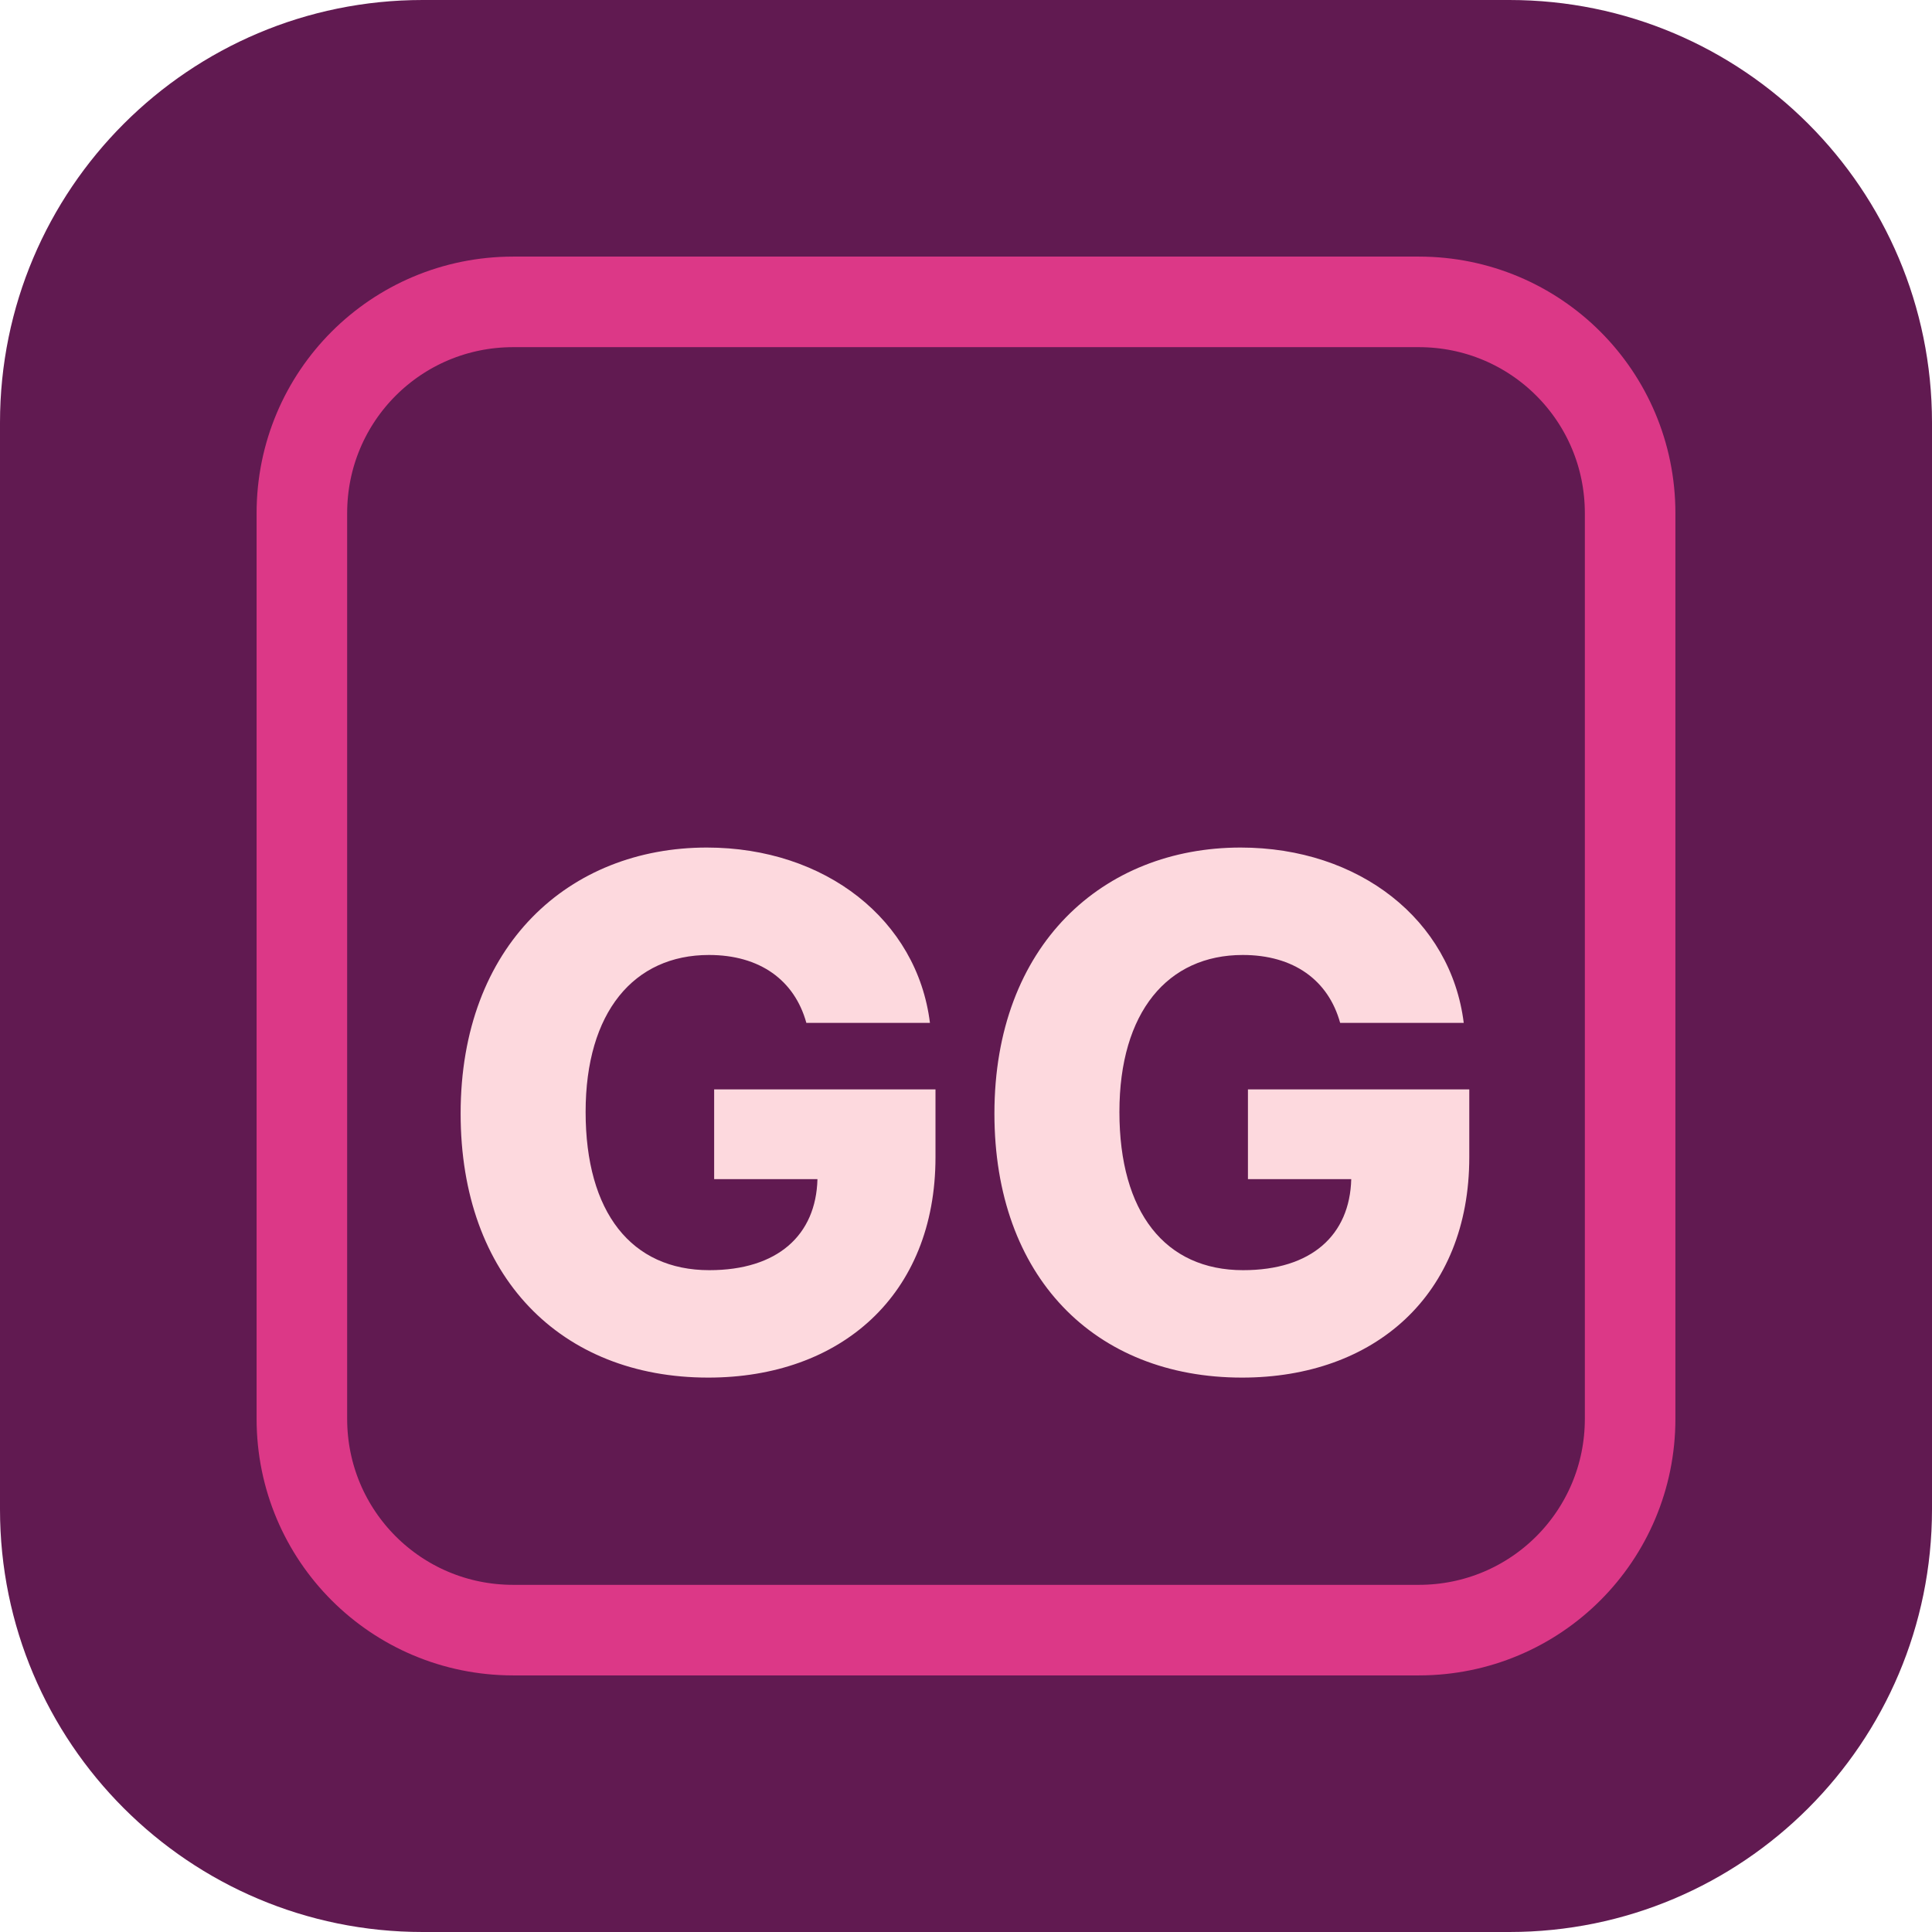
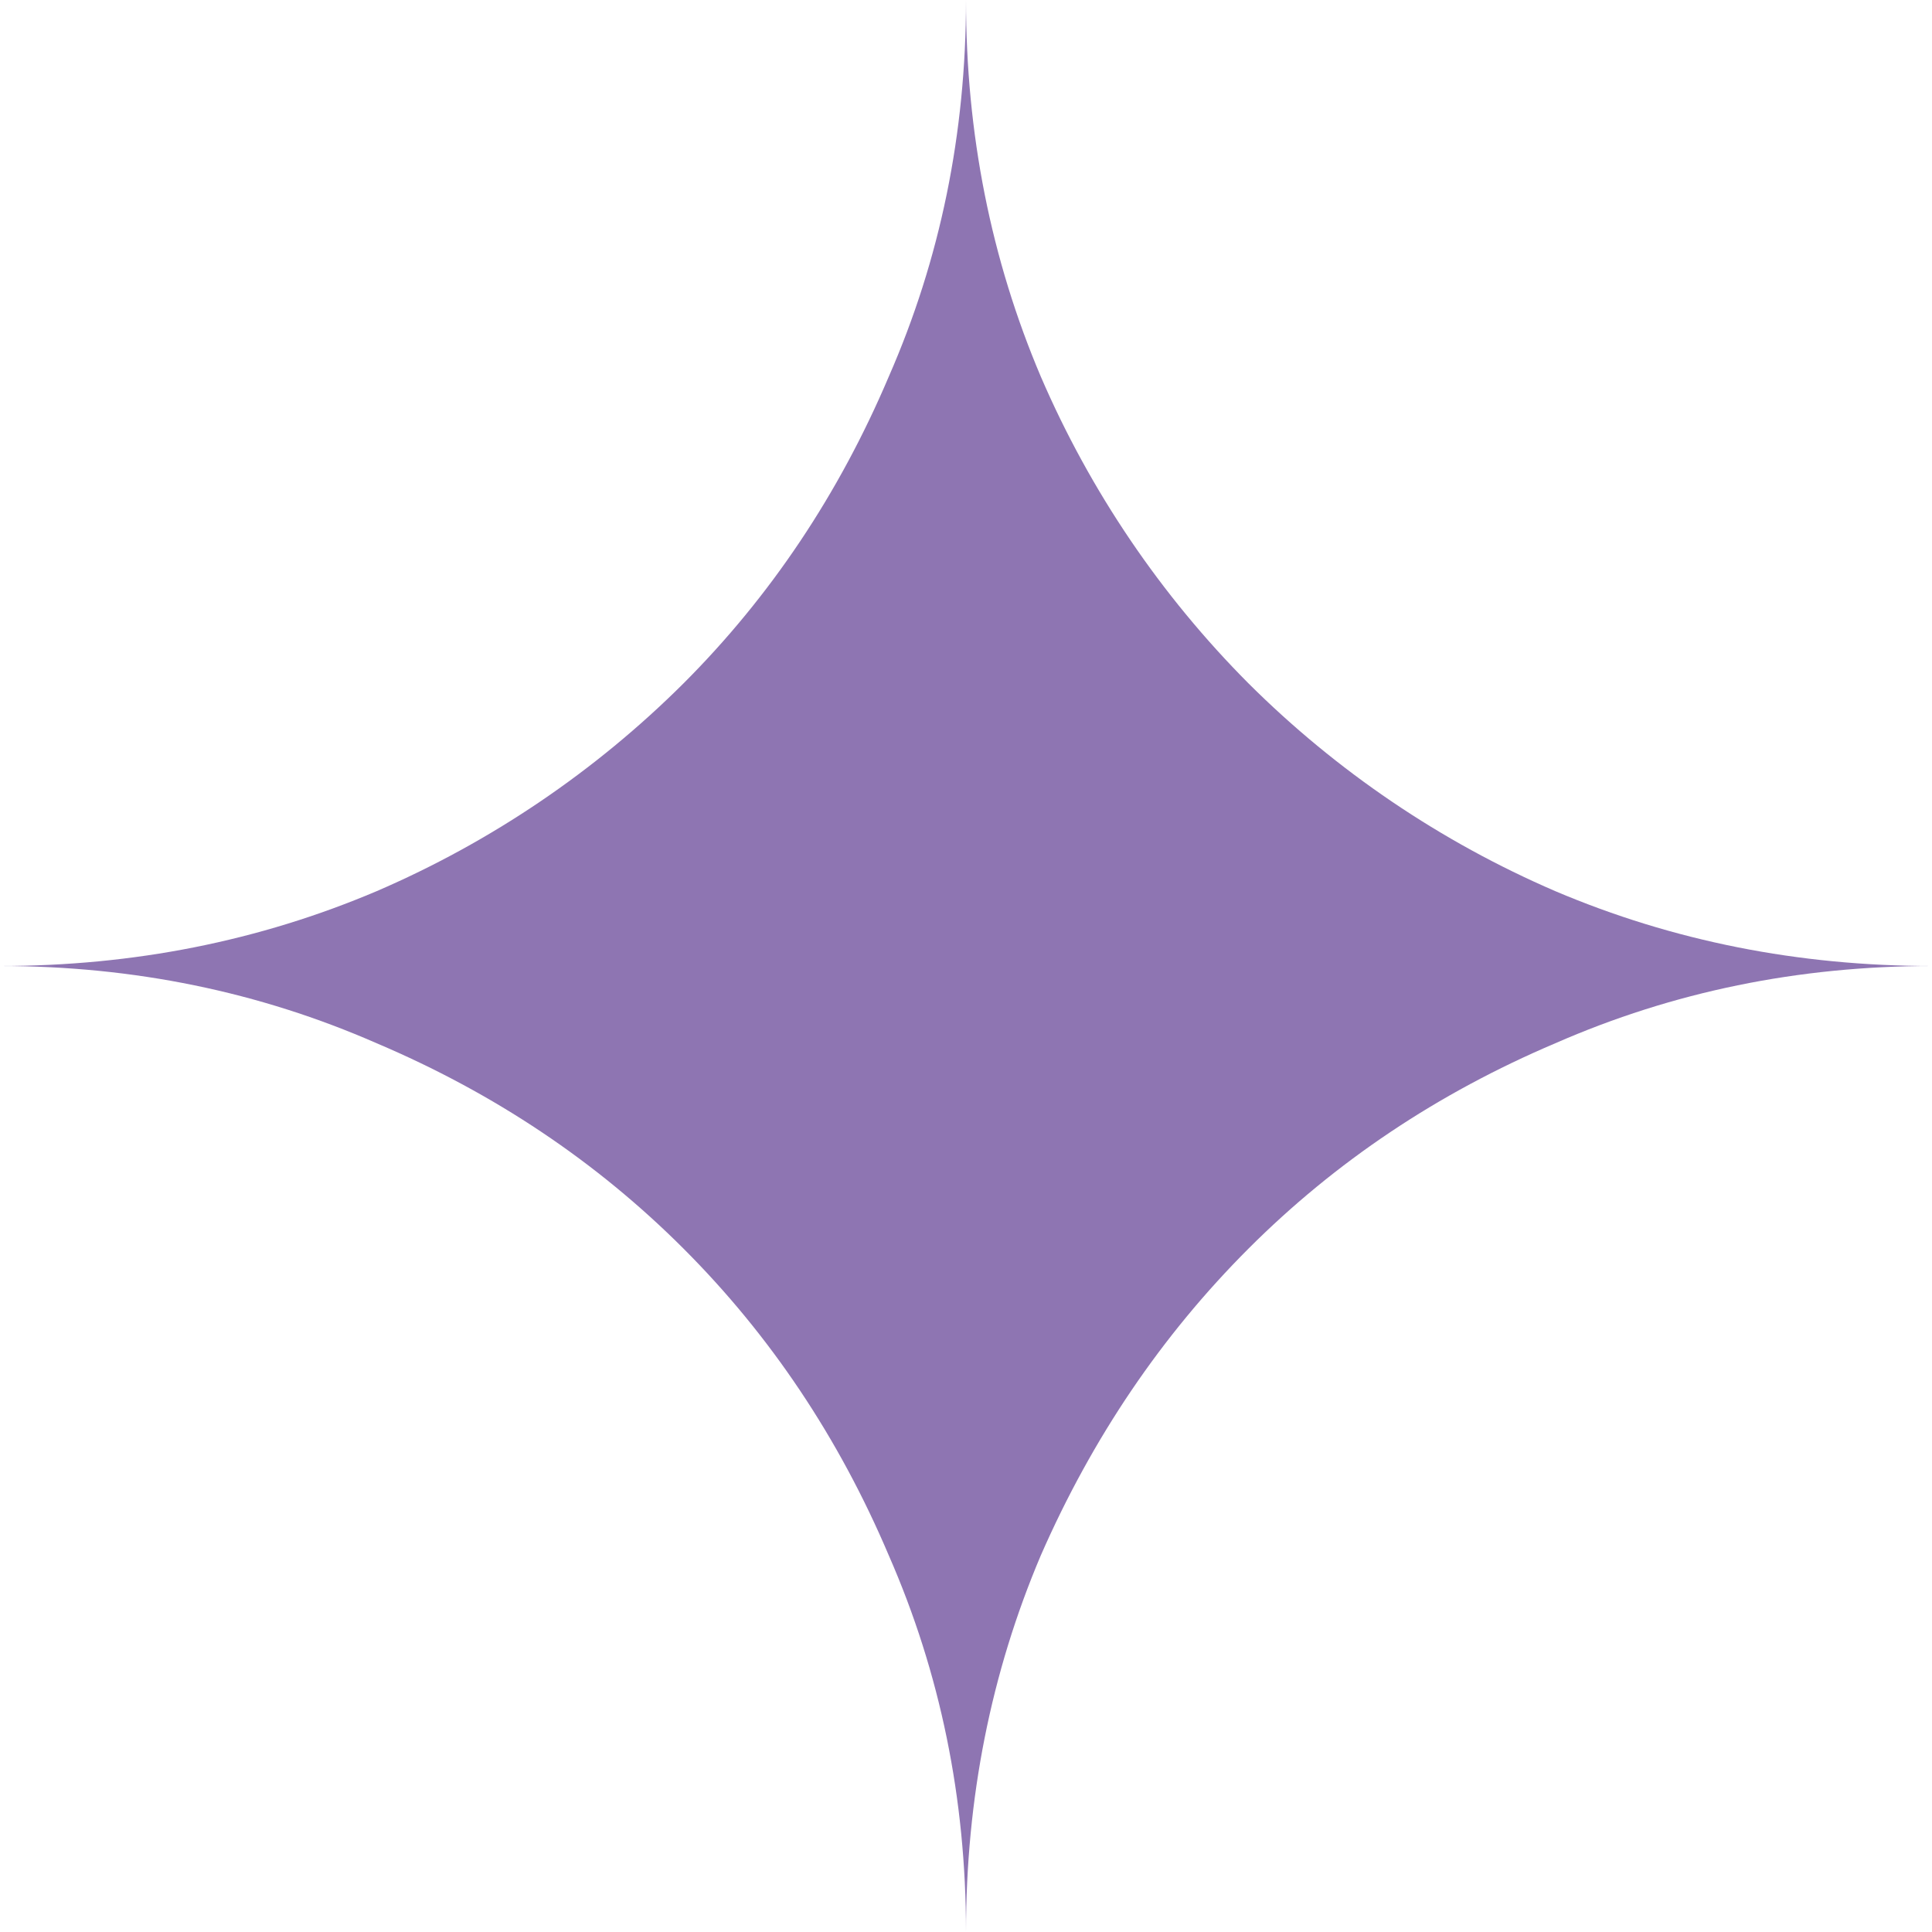
- <svg xmlns="http://www.w3.org/2000/svg" viewBox="0 0 256 256" role="img" aria-label="Google Gemini icon">
-   <rect width="256" height="256" rx="56" fill="hsl(313 58% 24%)" />
-   <path d="M40 68C40 52.5 52.5 40 68 40h120c15.5 0 28 12.5 28 28v120c0 15.5-12.5 28-28 28H68c-15.5 0-28-12.5-28-28V68Z" fill="none" stroke="hsl(331 70% 54%)" stroke-width="12" />
-   <text x="128" y="146" text-anchor="middle" dominant-baseline="middle" fill="hsl(351 88% 92%)" font-family="Inter, Arial, sans-serif" font-size="94" font-weight="800" letter-spacing="0">GG</text>
+ <svg xmlns="http://www.w3.org/2000/svg" fill="#8E75B2" role="img" viewBox="0 0 24 24">
+   <path d="M11.04 19.32Q12 21.51 12 24q0-2.49.93-4.68.96-2.19 2.58-3.81t3.81-2.55Q21.51 12 24 12q-2.49 0-4.68-.93a12.3 12.3 0 0 1-3.81-2.58 12.3 12.3 0 0 1-2.58-3.81Q12 2.49 12 0q0 2.49-.96 4.68-.93 2.19-2.55 3.81a12.3 12.3 0 0 1-3.81 2.58Q2.49 12 0 12q2.49 0 4.68.96 2.19.93 3.81 2.55t2.55 3.81" />
</svg>
